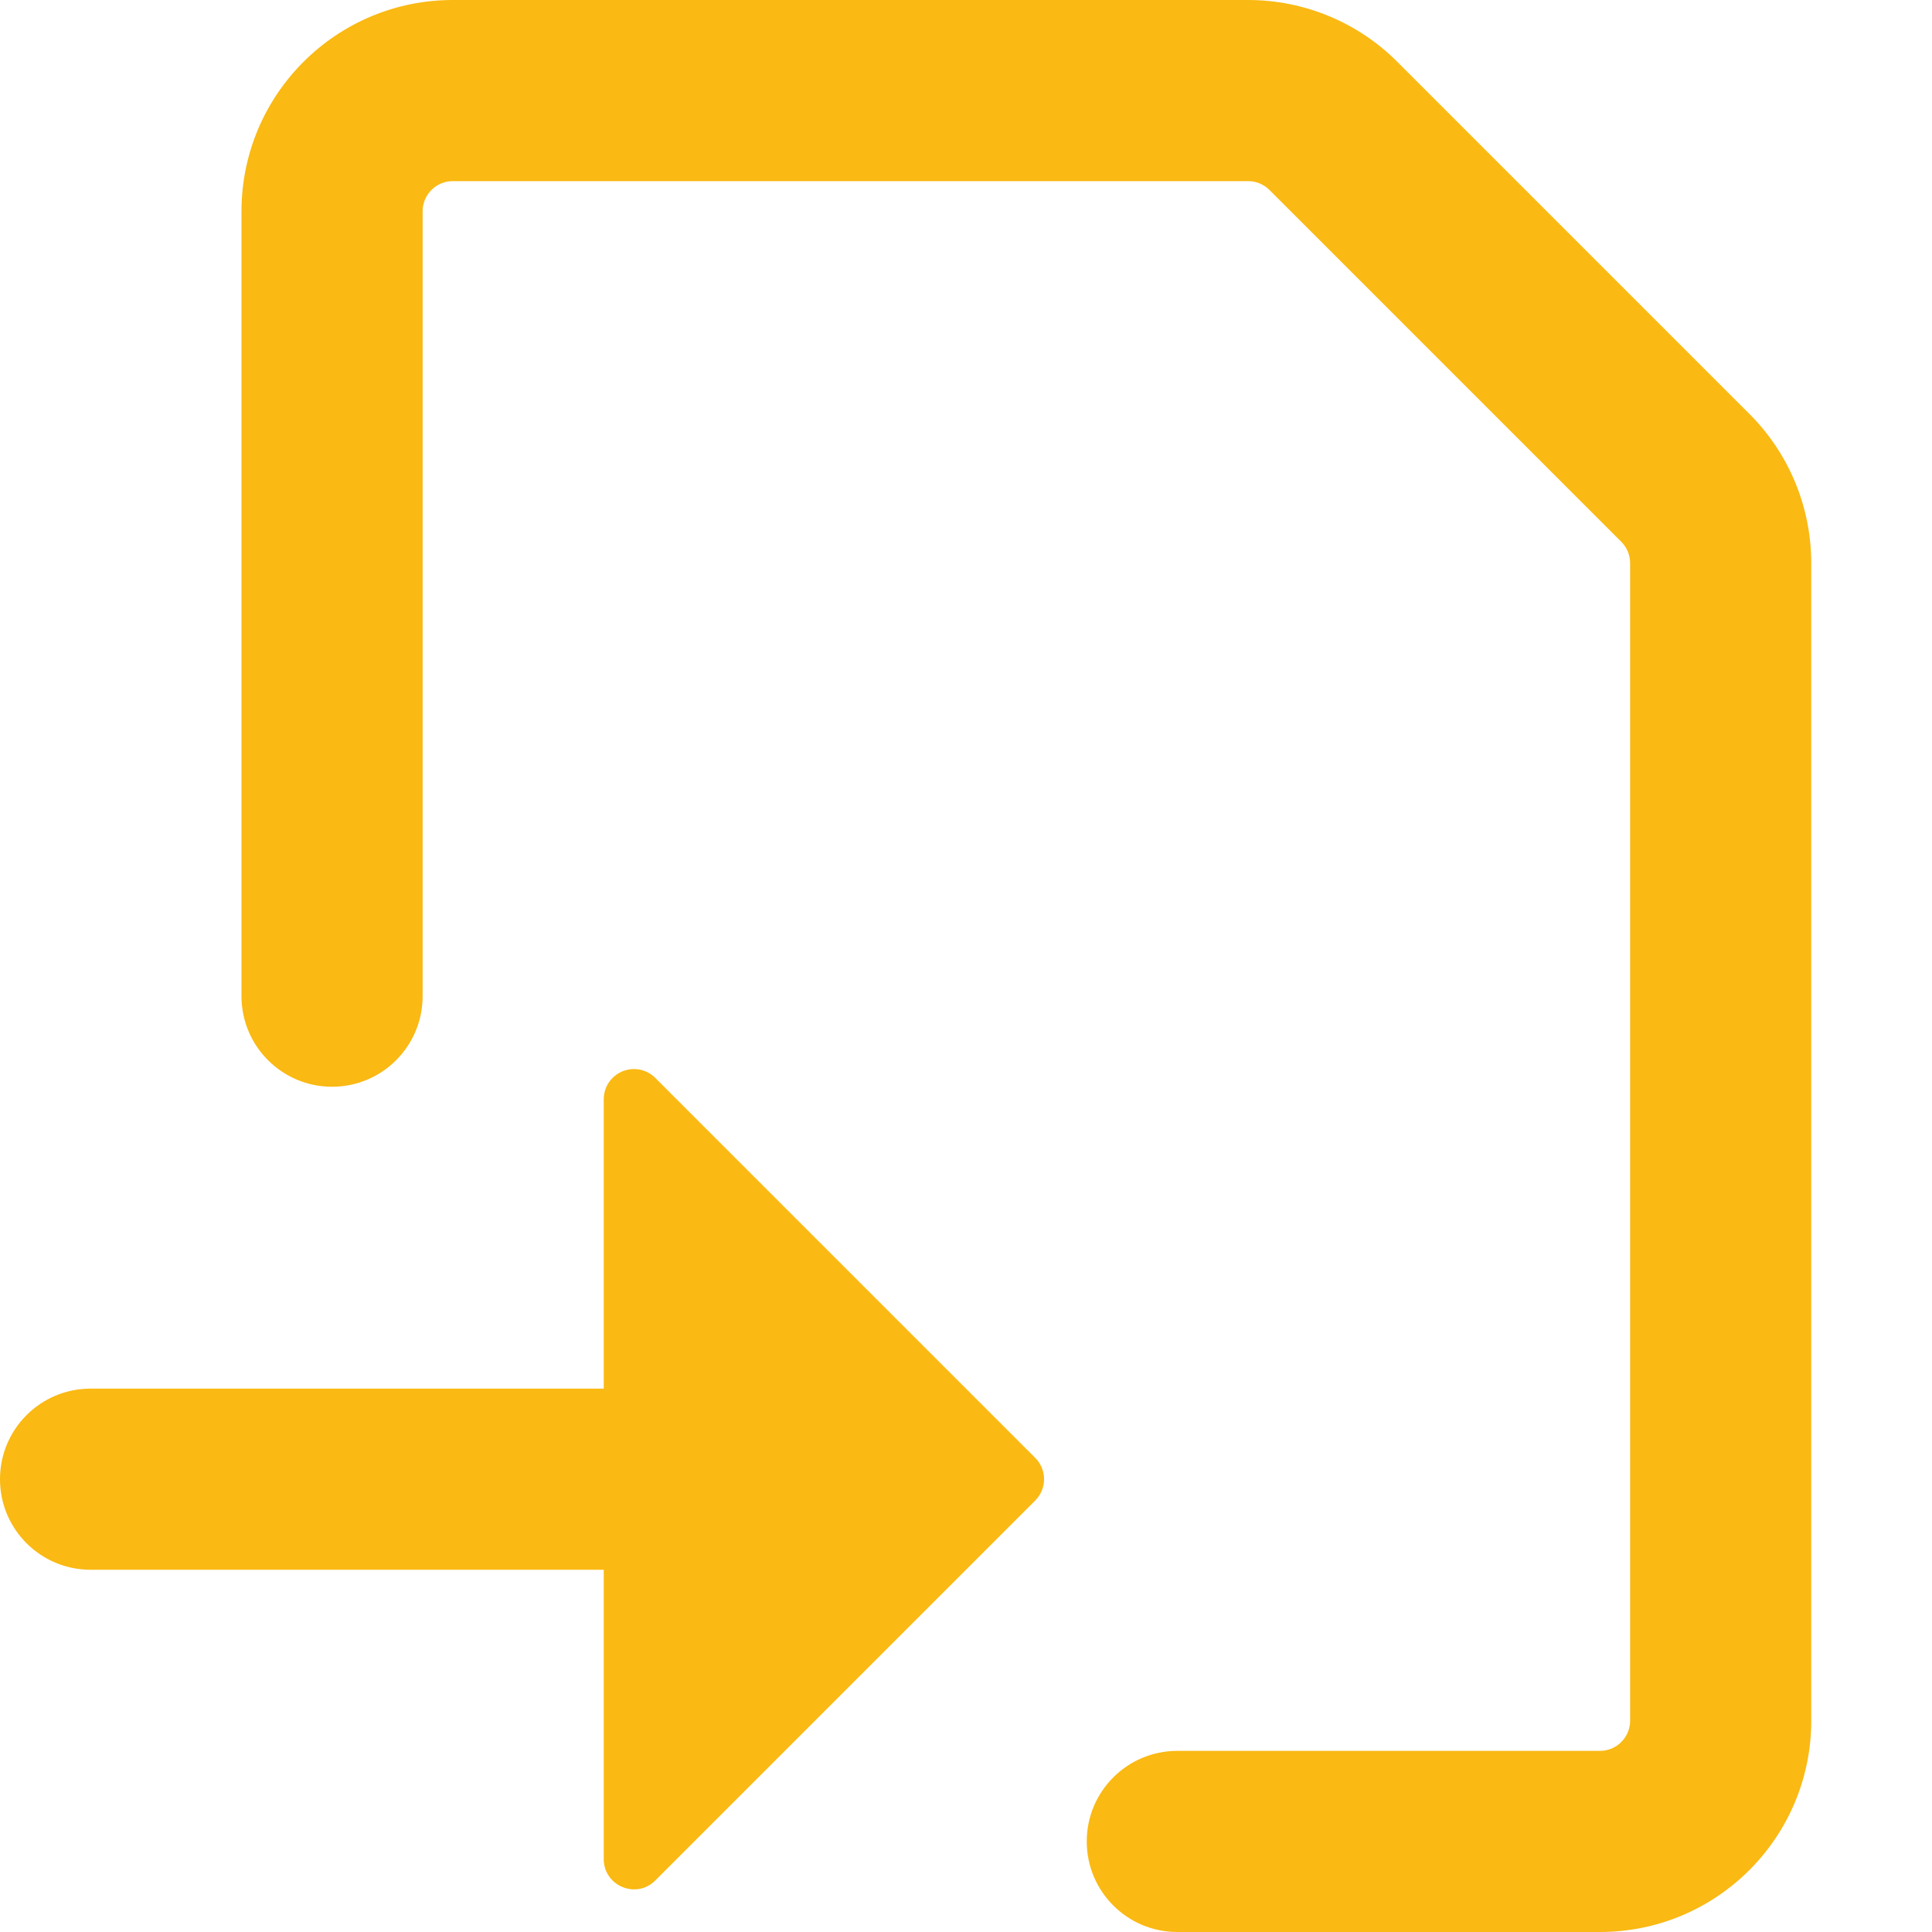
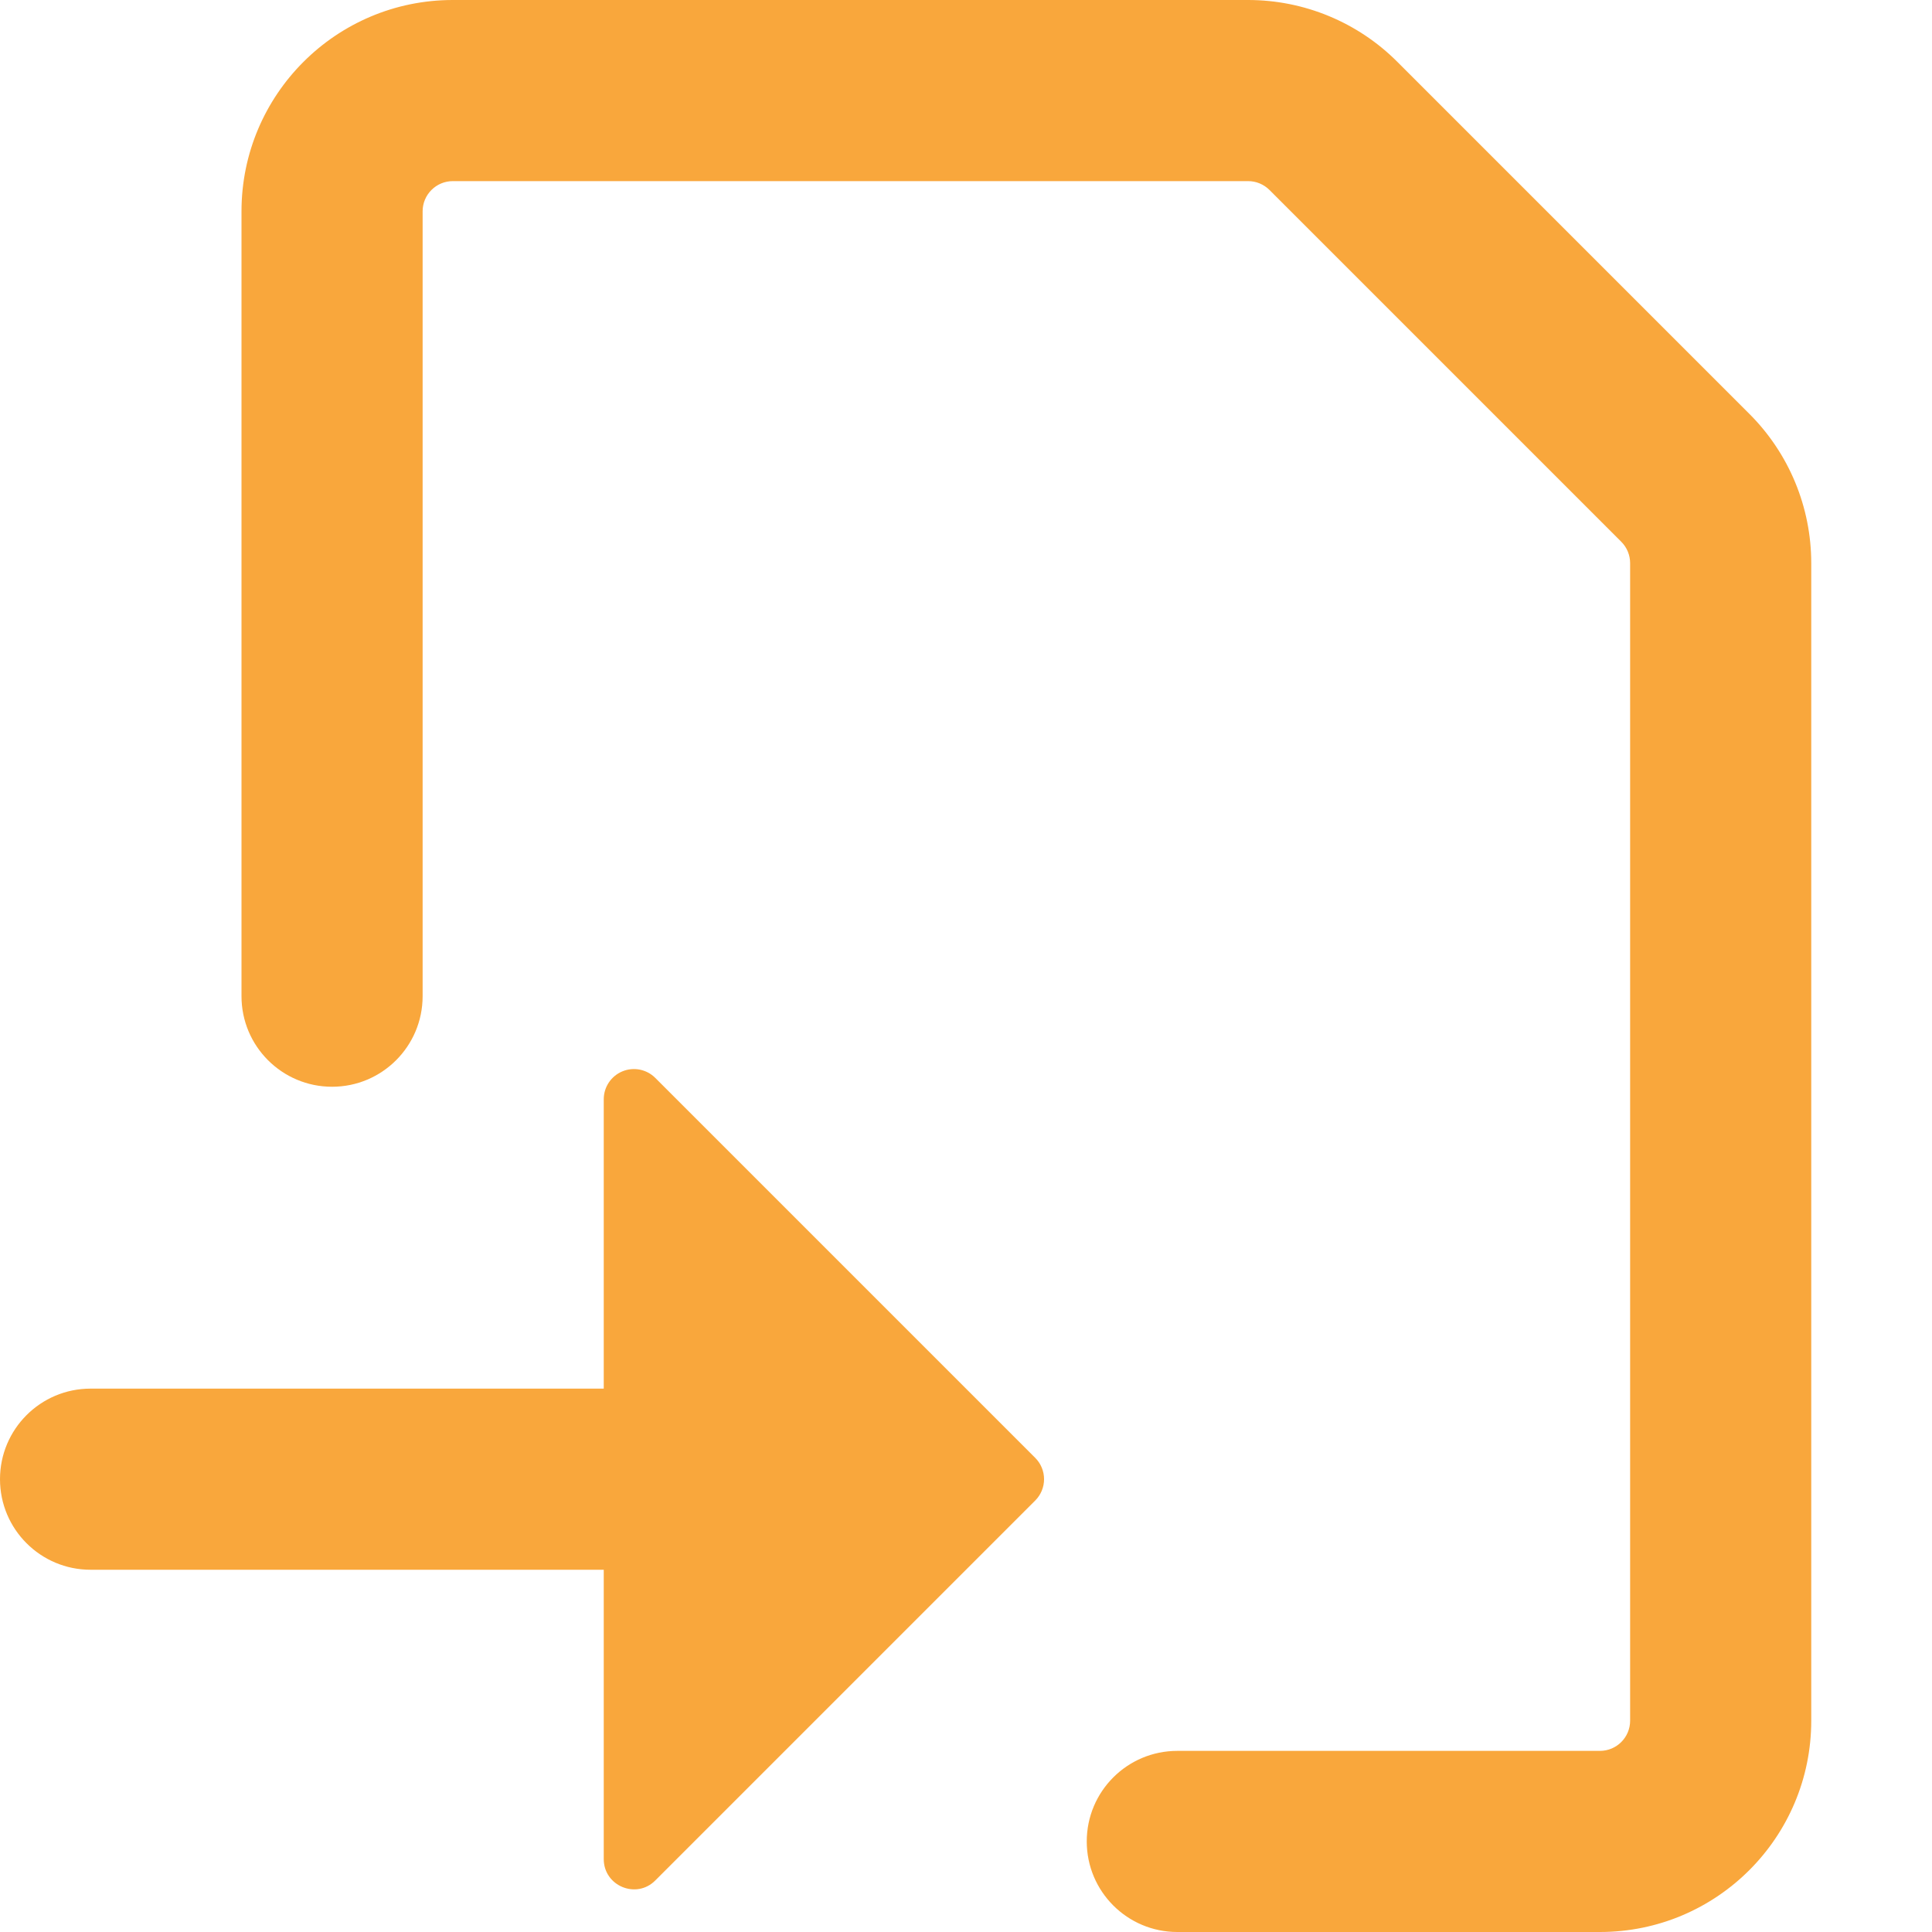
- <svg xmlns="http://www.w3.org/2000/svg" viewBox="0 0 16 16" width="16" height="16" fill="#fab913">
+ <svg xmlns="http://www.w3.org/2000/svg" viewBox="0 0 16 16" width="16" height="16" fill="#f9a73c">
  <path d="M2 1.75C2 .784 2.784 0 3.75 0h6.586c.464 0 .909.184 1.237.513l2.914 2.914c.329.328.513.773.513 1.237v9.586A1.75 1.75 0 0 1 13.25 16h-3.5a.75.75 0 0 1 0-1.5h3.5a.25.25 0 0 0 .25-.25V4.664a.25.25 0 0 0-.073-.177l-2.914-2.914a.25.25 0 0 0-.177-.073H3.75a.25.25 0 0 0-.25.25v6.5a.75.75 0 0 1-1.5 0v-6.5Z" />
  <path d="m5.427 15.573 3.146-3.146a.25.25 0 0 0 0-.354L5.427 8.927A.25.25 0 0 0 5 9.104V11.5H.75a.75.75 0 0 0 0 1.5H5v2.396c0 .223.27.335.427.177Z" />
</svg>
